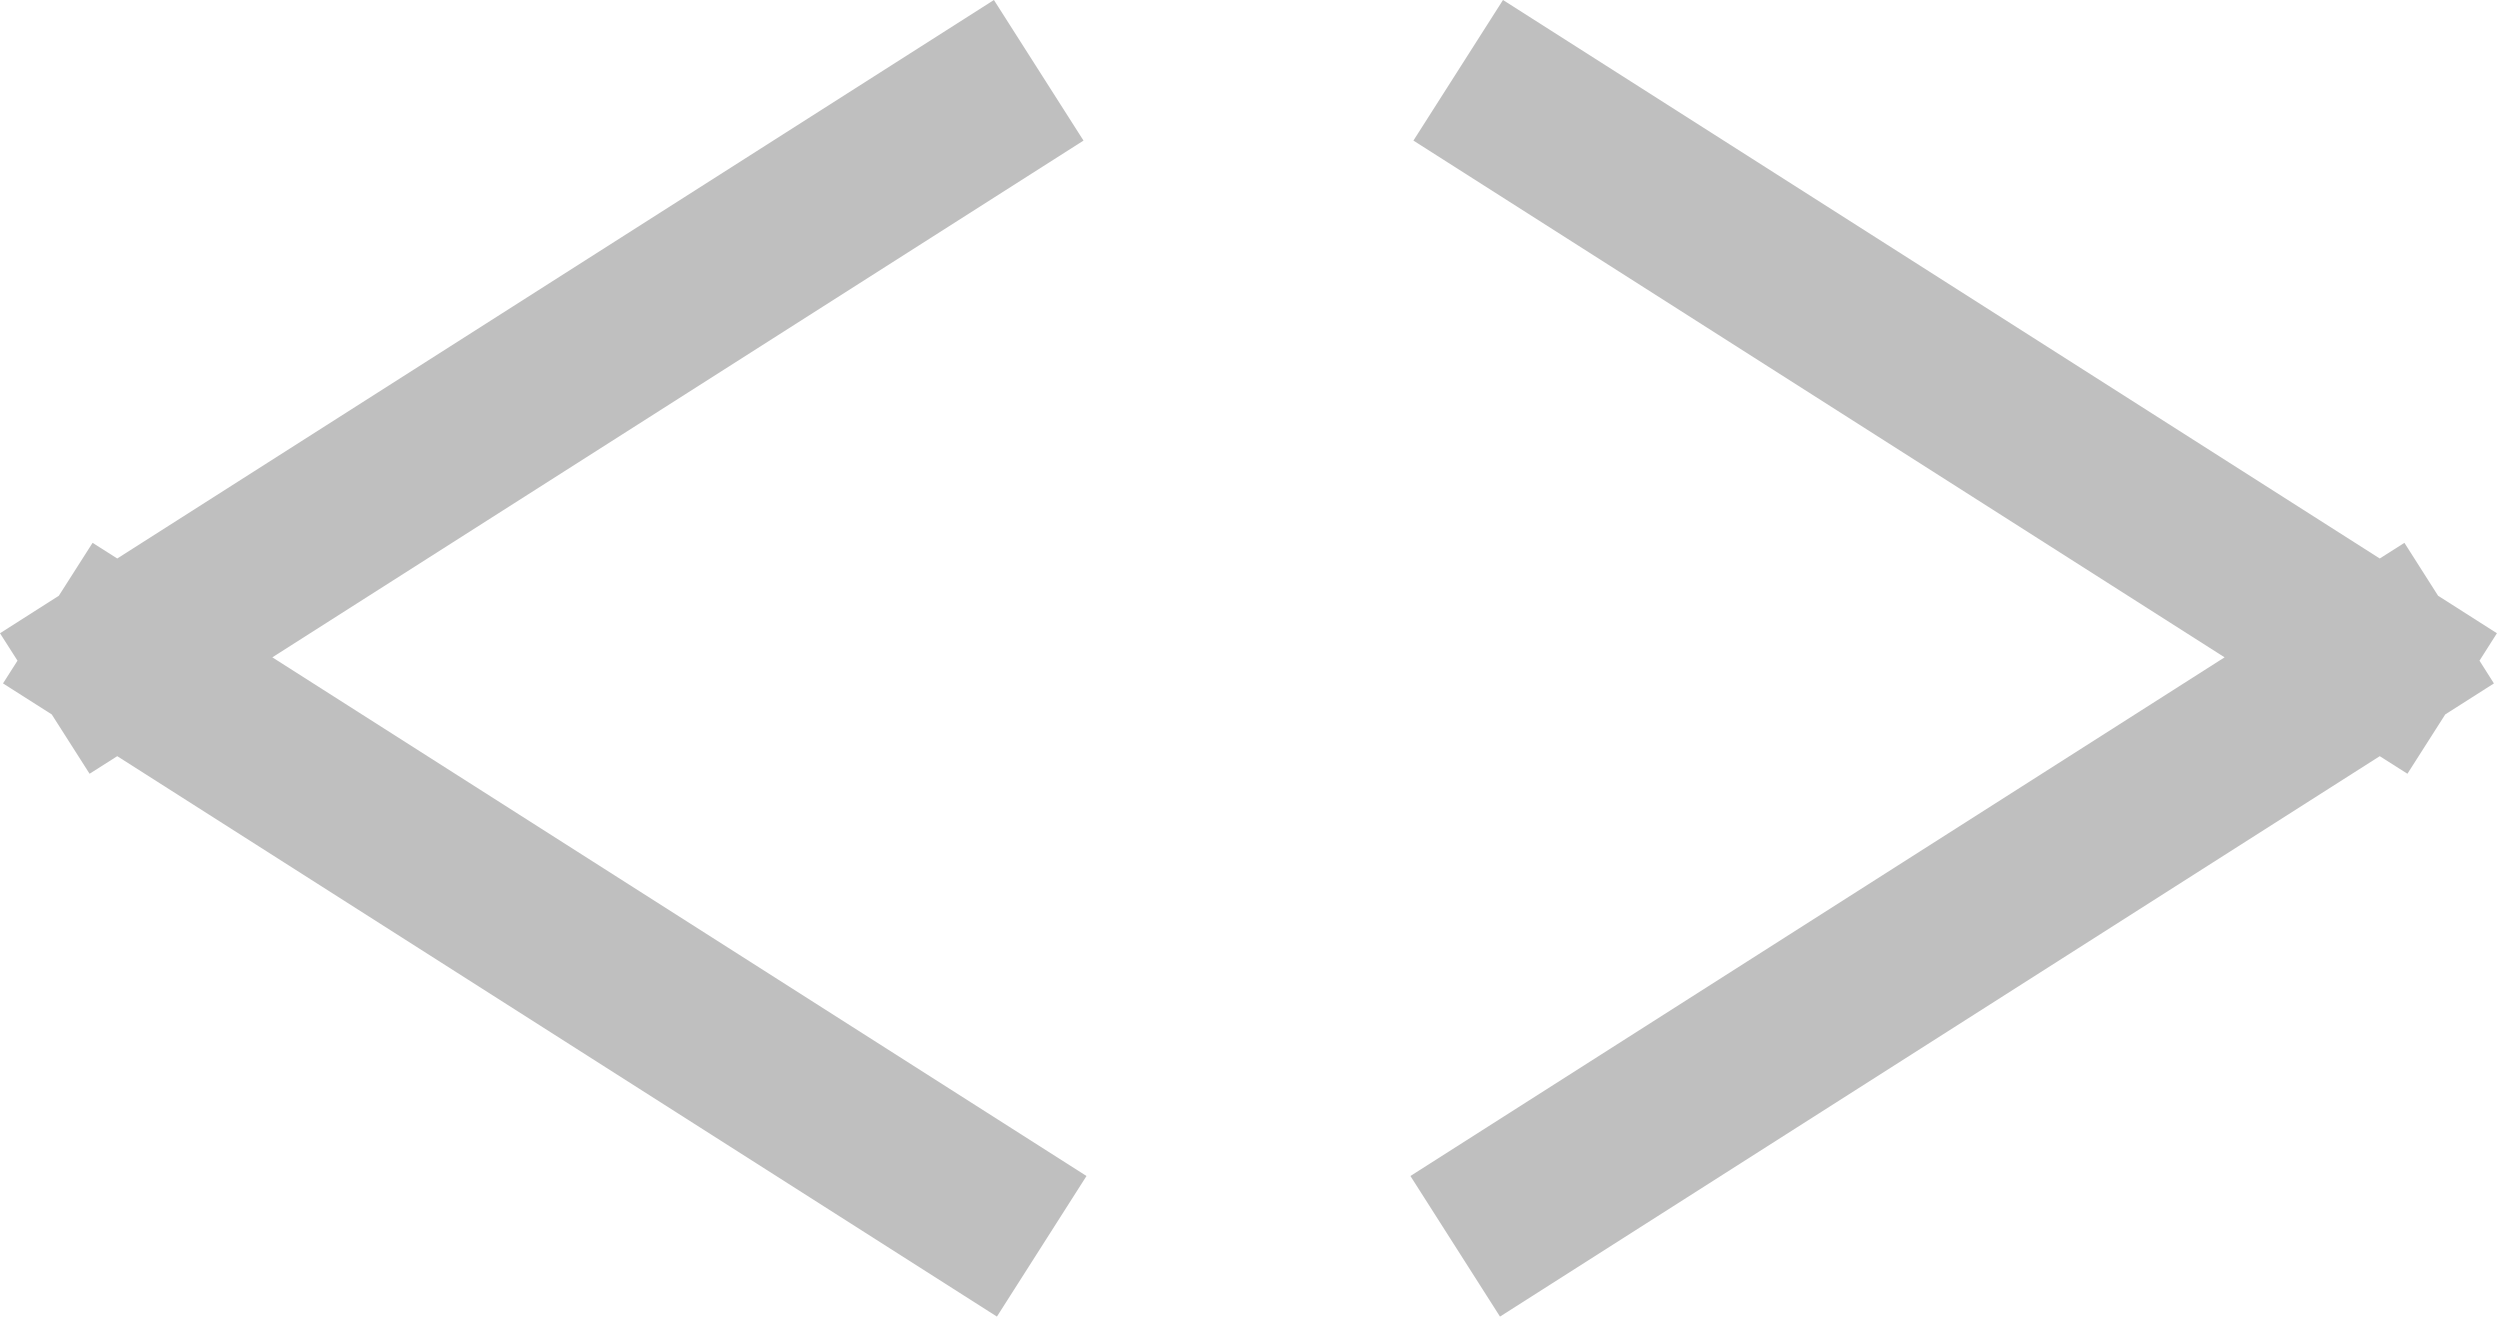
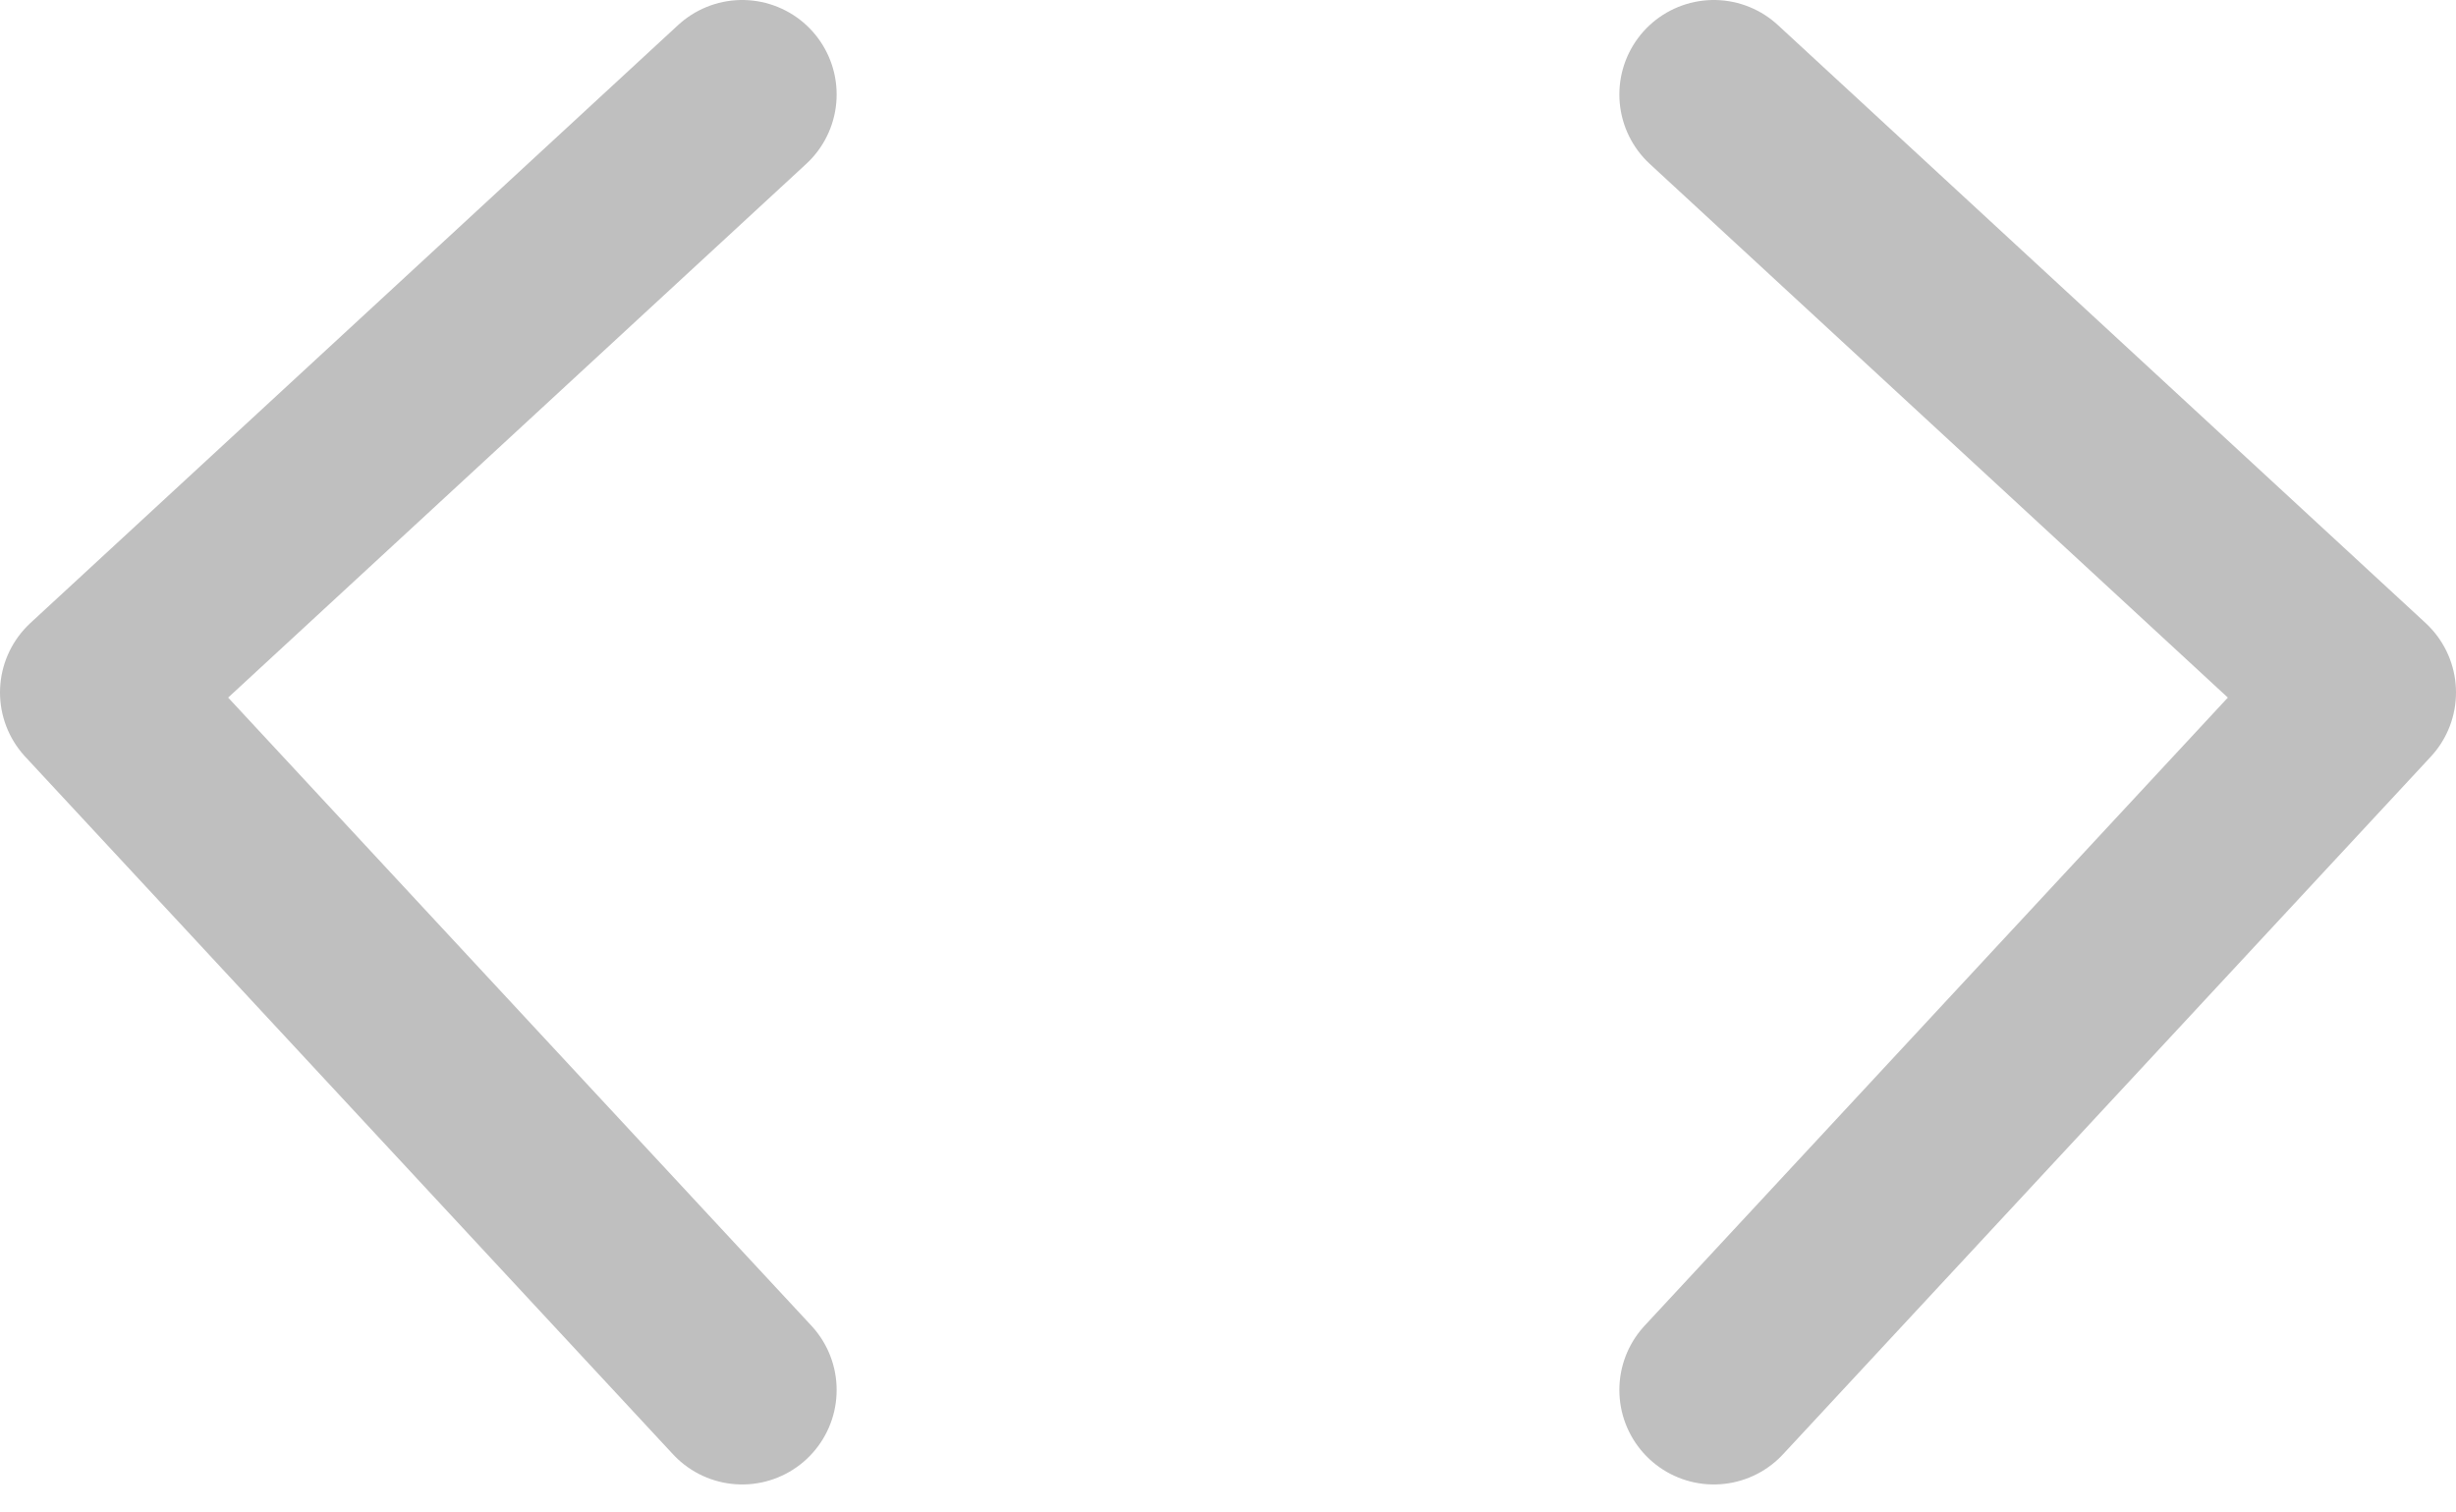
- <svg xmlns="http://www.w3.org/2000/svg" width="30" height="16" viewBox="0 0 30 16" fill="none">
-   <path fill-rule="evenodd" clip-rule="evenodd" d="M0.706 7.149L0 7.599L0.21 7.928L0.036 8.201L0.621 8.573L1.075 9.285L1.407 9.074L11.963 15.799L13.038 14.112L3.268 7.888L13.002 1.687L11.927 0L1.407 6.702L1.111 6.514L0.706 7.149ZM28.557 9.074L18 15.799L16.925 14.112L26.695 7.888L16.961 1.687L18.036 0L28.557 6.702L28.853 6.514L29.257 7.149L29.963 7.599L29.754 7.928L29.927 8.201L29.343 8.573L28.889 9.285L28.557 9.074Z" fill="#BFBFBF" />
+ <svg xmlns="http://www.w3.org/2000/svg" width="26" height="16" viewBox="0 0 26 16" fill="none">
+   <path d="M7.857 1L1 7.33L7.857 14.714M18.143 1L25 7.33L18.143 14.714" stroke="#BFBFBF" stroke-width="2" stroke-linecap="round" stroke-linejoin="round" />
</svg>
